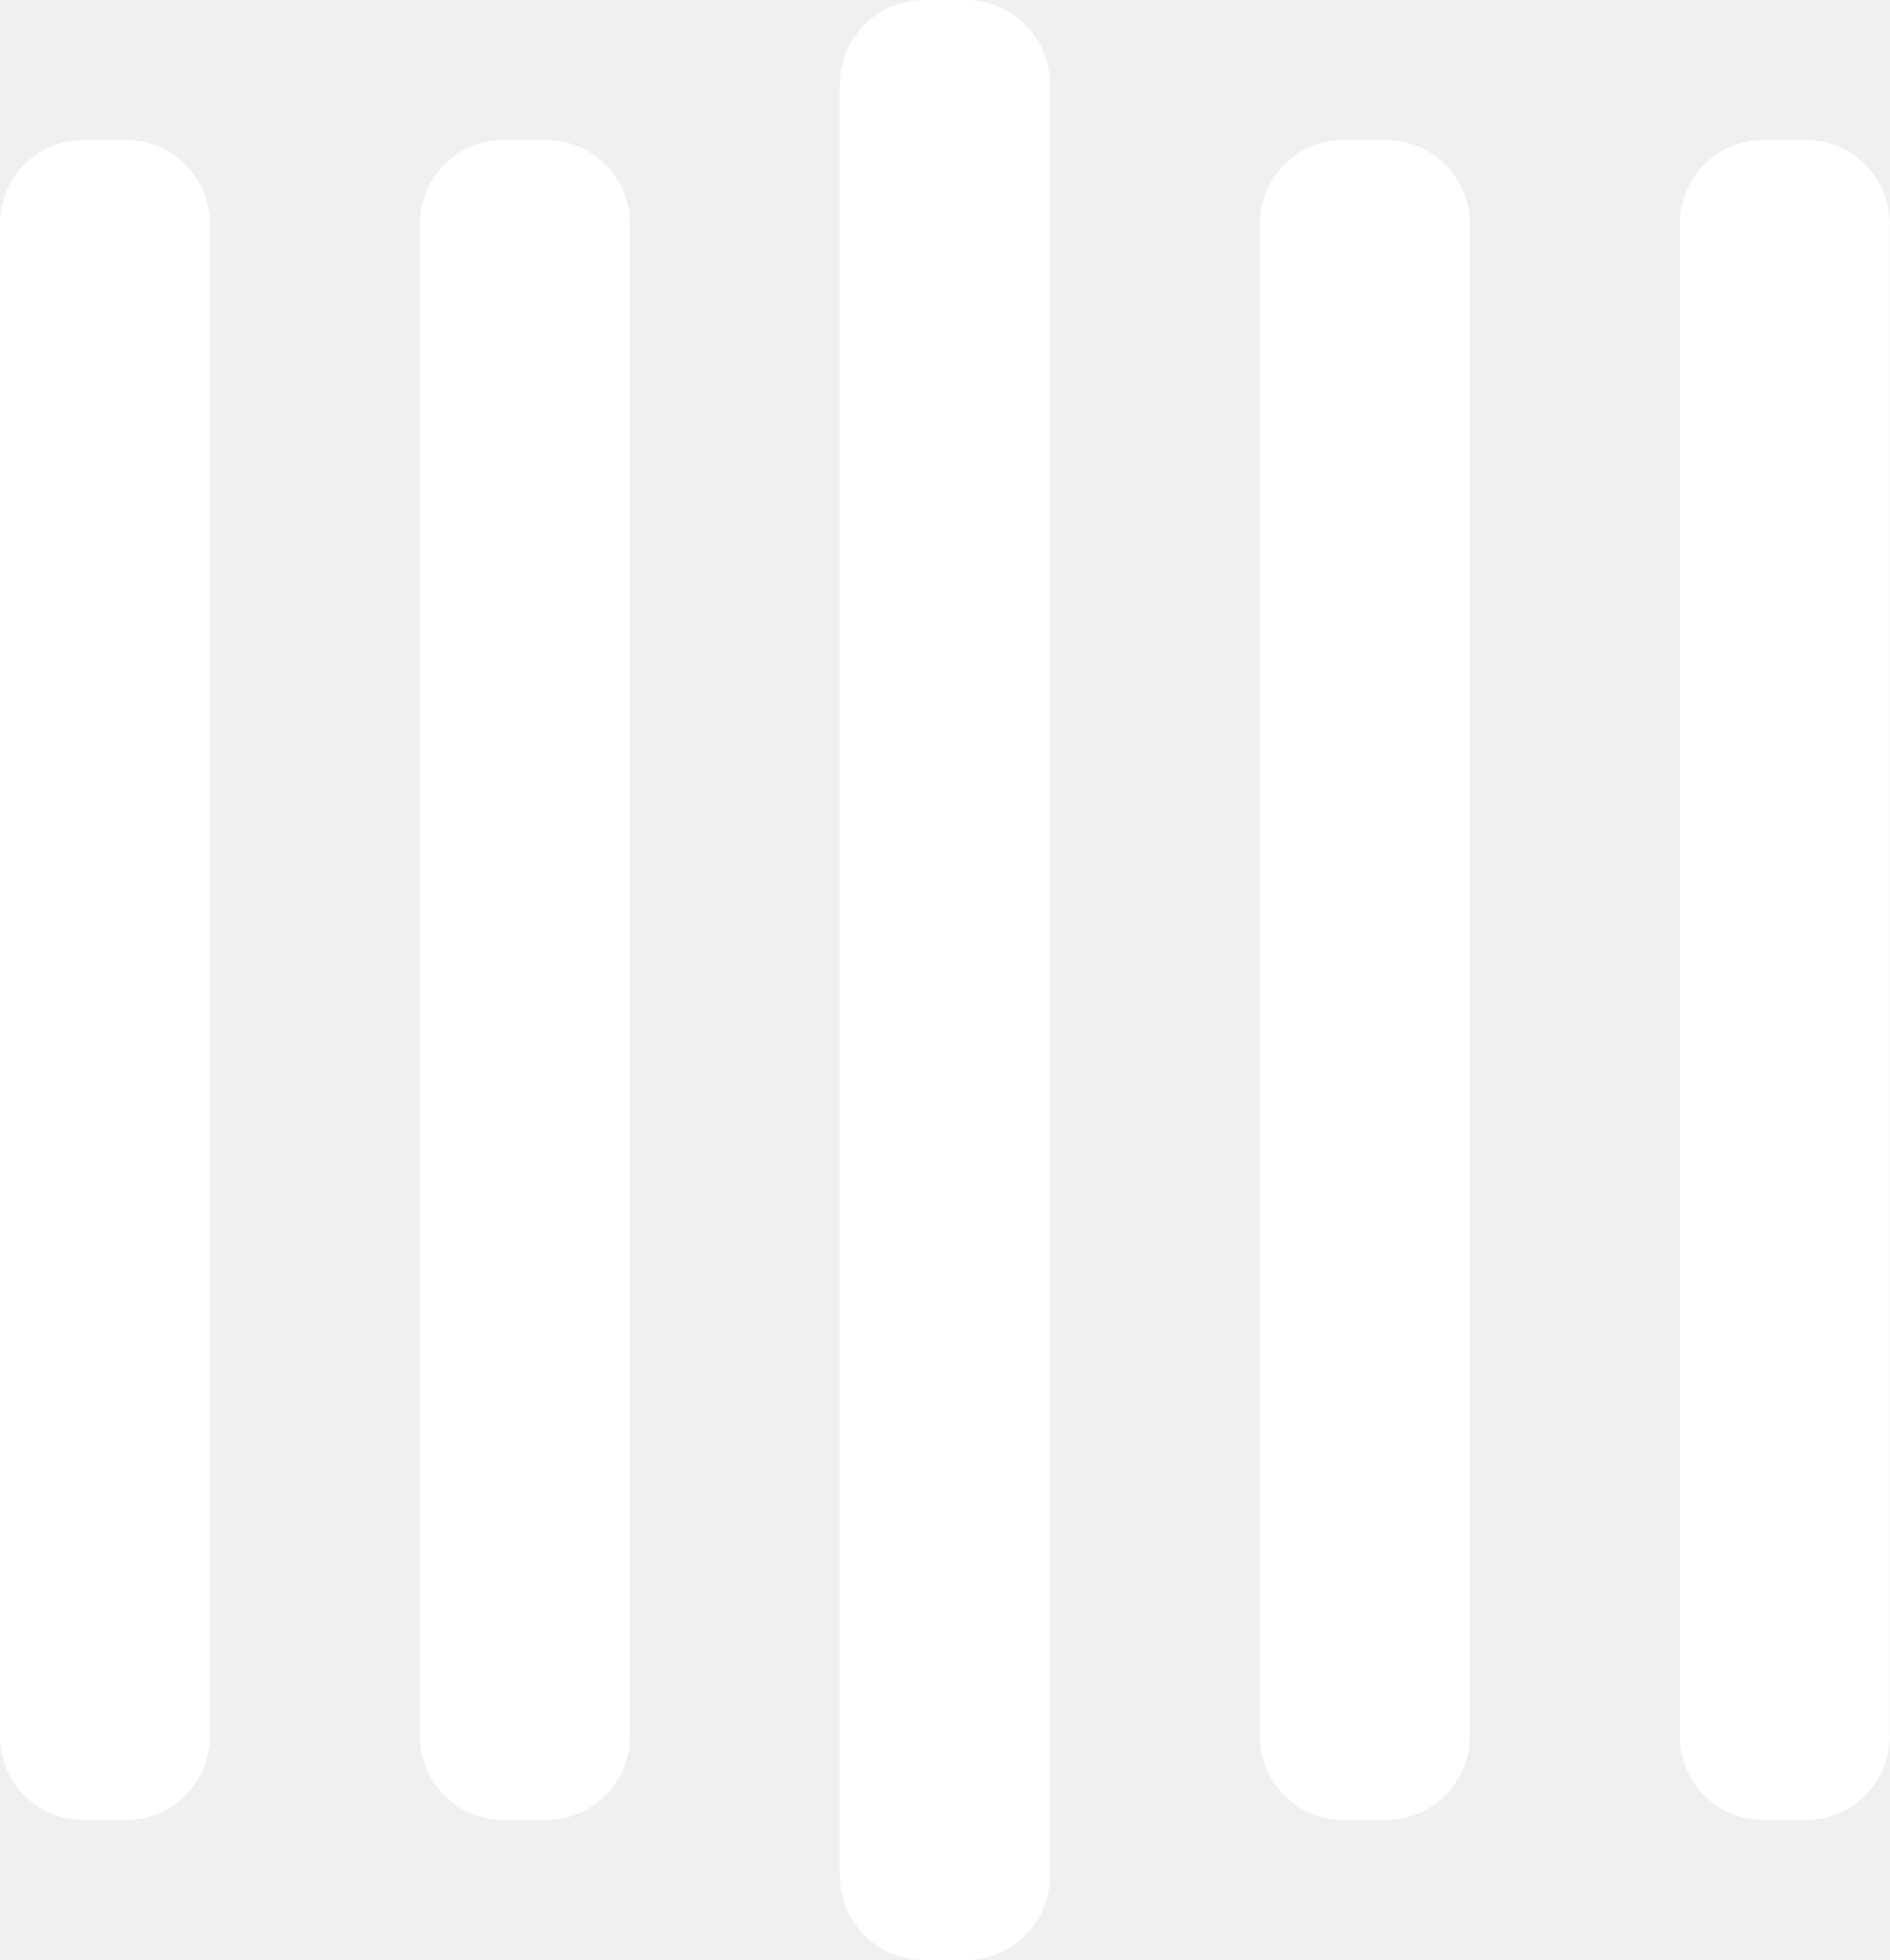
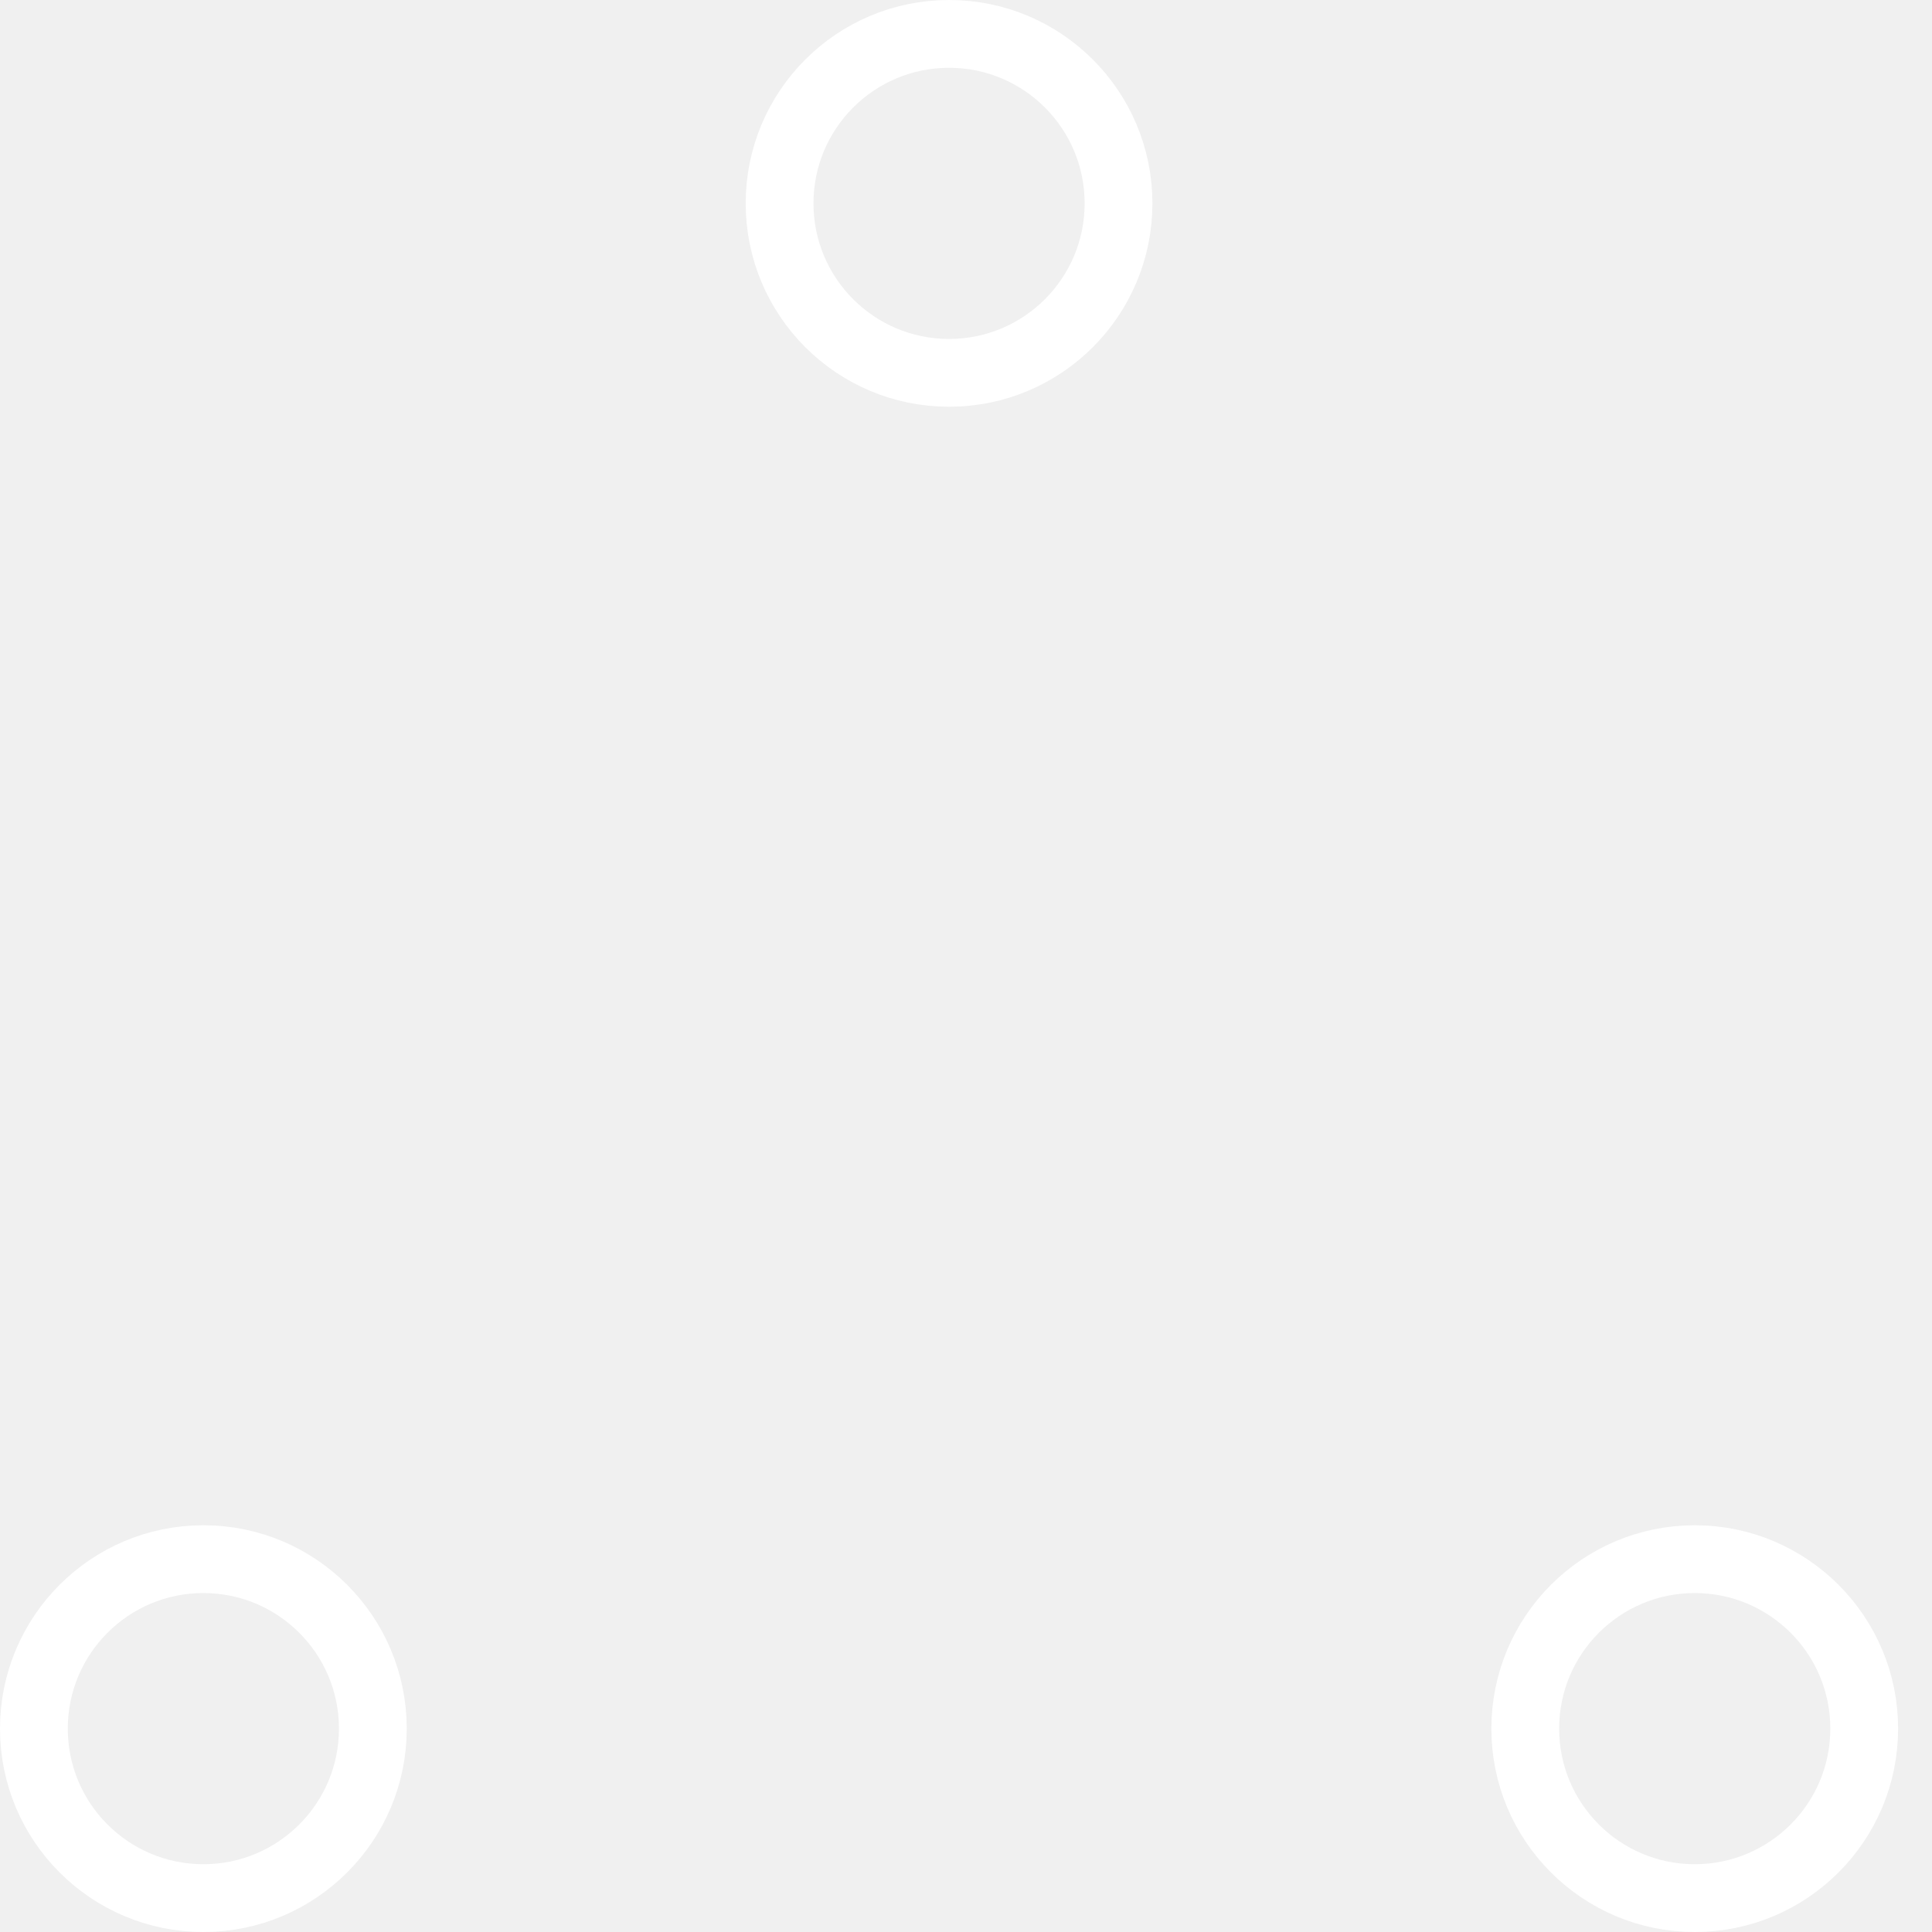
- <svg xmlns="http://www.w3.org/2000/svg" viewBox="0 0 135 140" fill="#fff" preserveAspectRatio="none">
-   <rect y="10" width="15" height="120" rx="6">
-     <animate attributeName="height" begin="0.5s" dur="1s" values="120;110;100;90;80;70;60;50;40;140;120" calcMode="linear" repeatCount="indefinite" />
-     <animate attributeName="y" begin="0.5s" dur="1s" values="10;15;20;25;30;35;40;45;50;0;10" calcMode="linear" repeatCount="indefinite" />
-   </rect>
-   <rect x="30" y="10" width="15" height="120" rx="6">
-     <animate attributeName="height" begin="0.25s" dur="1s" values="120;110;100;90;80;70;60;50;40;140;120" calcMode="linear" repeatCount="indefinite" />
-     <animate attributeName="y" begin="0.25s" dur="1s" values="10;15;20;25;30;35;40;45;50;0;10" calcMode="linear" repeatCount="indefinite" />
-   </rect>
-   <rect x="60" width="15" height="140" rx="6">
-     <animate attributeName="height" begin="0s" dur="1s" values="120;110;100;90;80;70;60;50;40;140;120" calcMode="linear" repeatCount="indefinite" />
-     <animate attributeName="y" begin="0s" dur="1s" values="10;15;20;25;30;35;40;45;50;0;10" calcMode="linear" repeatCount="indefinite" />
-   </rect>
-   <rect x="90" y="10" width="15" height="120" rx="6">
-     <animate attributeName="height" begin="0.25s" dur="1s" values="120;110;100;90;80;70;60;50;40;140;120" calcMode="linear" repeatCount="indefinite" />
-     <animate attributeName="y" begin="0.25s" dur="1s" values="10;15;20;25;30;35;40;45;50;0;10" calcMode="linear" repeatCount="indefinite" />
-   </rect>
-   <rect x="120" y="10" width="15" height="120" rx="6">
-     <animate attributeName="height" begin="0.5s" dur="1s" values="120;110;100;90;80;70;60;50;40;140;120" calcMode="linear" repeatCount="indefinite" />
-     <animate attributeName="y" begin="0.5s" dur="1s" values="10;15;20;25;30;35;40;45;50;0;10" calcMode="linear" repeatCount="indefinite" />
-   </rect>
+ <svg xmlns="http://www.w3.org/2000/svg" viewBox="0 0 57 57" stroke="#fff">
+   <g fill="none" fill-rule="evenodd">
+     <g transform="translate(1 1)" stroke-width="2">
+       <circle cx="5" cy="50" r="5">
+         <animate attributeName="cy" begin="0s" dur="2.2s" values="50;5;50;50" calcMode="linear" repeatCount="indefinite" />
+         <animate attributeName="cx" begin="0s" dur="2.2s" values="5;27;49;5" calcMode="linear" repeatCount="indefinite" />
+       </circle>
+       <circle cx="27" cy="5" r="5">
+         <animate attributeName="cy" begin="0s" dur="2.2s" from="5" to="5" values="5;50;50;5" calcMode="linear" repeatCount="indefinite" />
+         <animate attributeName="cx" begin="0s" dur="2.2s" from="27" to="27" values="27;49;5;27" calcMode="linear" repeatCount="indefinite" />
+       </circle>
+       <circle cx="49" cy="50" r="5">
+         <animate attributeName="cy" begin="0s" dur="2.2s" values="50;50;5;50" calcMode="linear" repeatCount="indefinite" />
+         <animate attributeName="cx" from="49" to="49" begin="0s" dur="2.2s" values="49;5;27;49" calcMode="linear" repeatCount="indefinite" />
+       </circle>
+     </g>
+   </g>
</svg>
